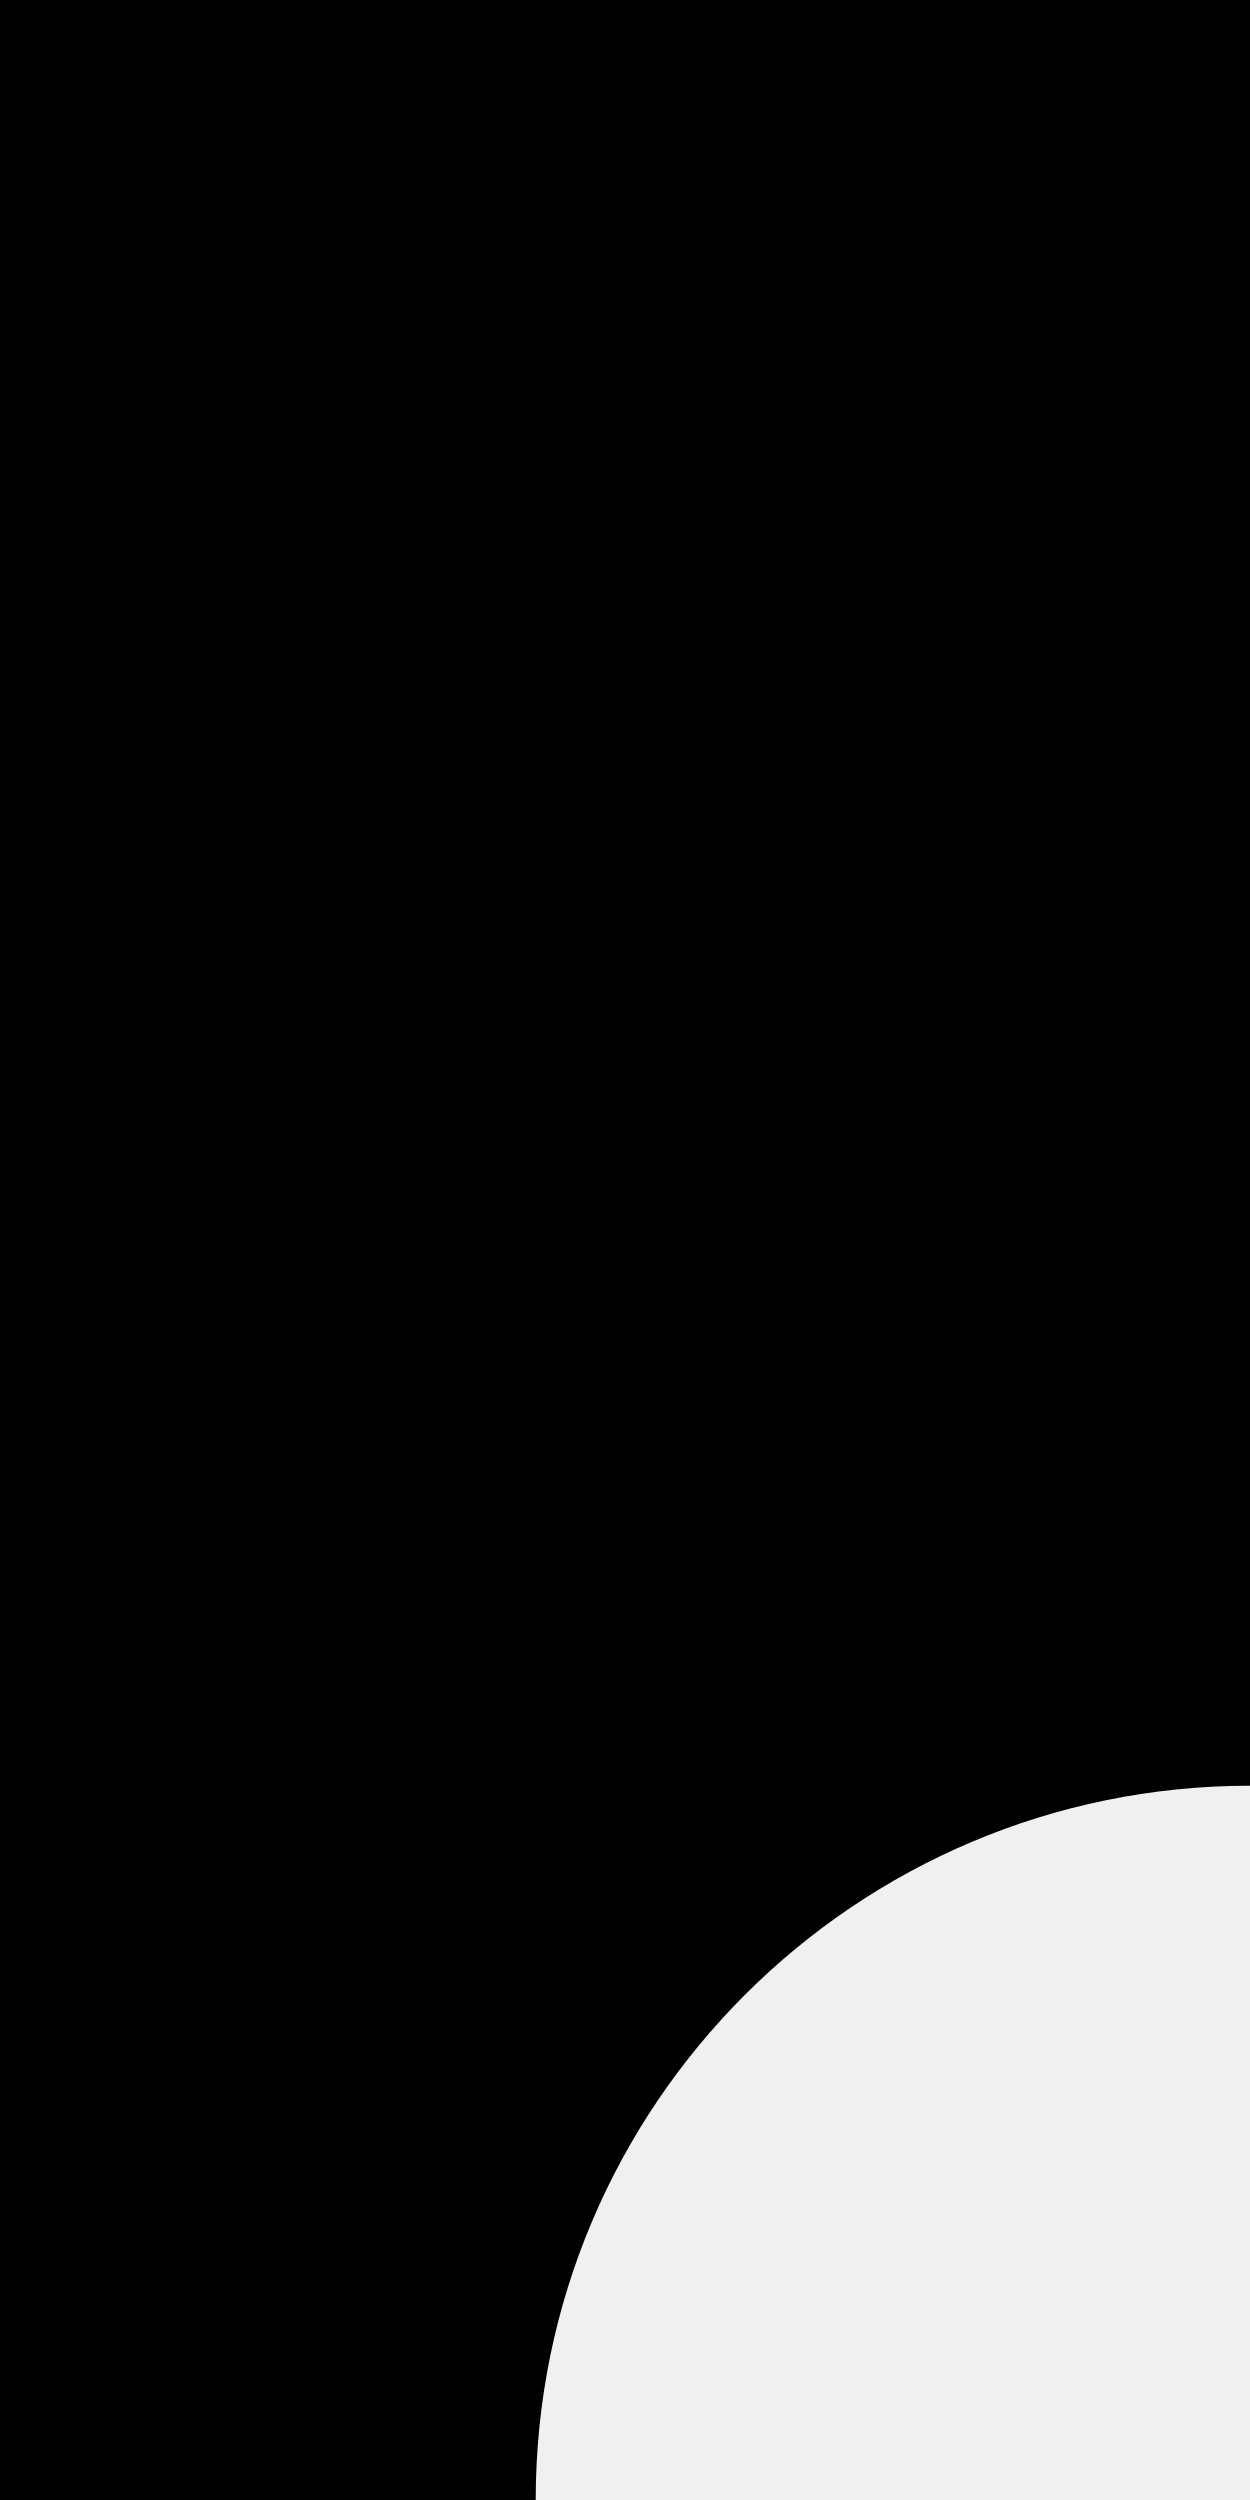
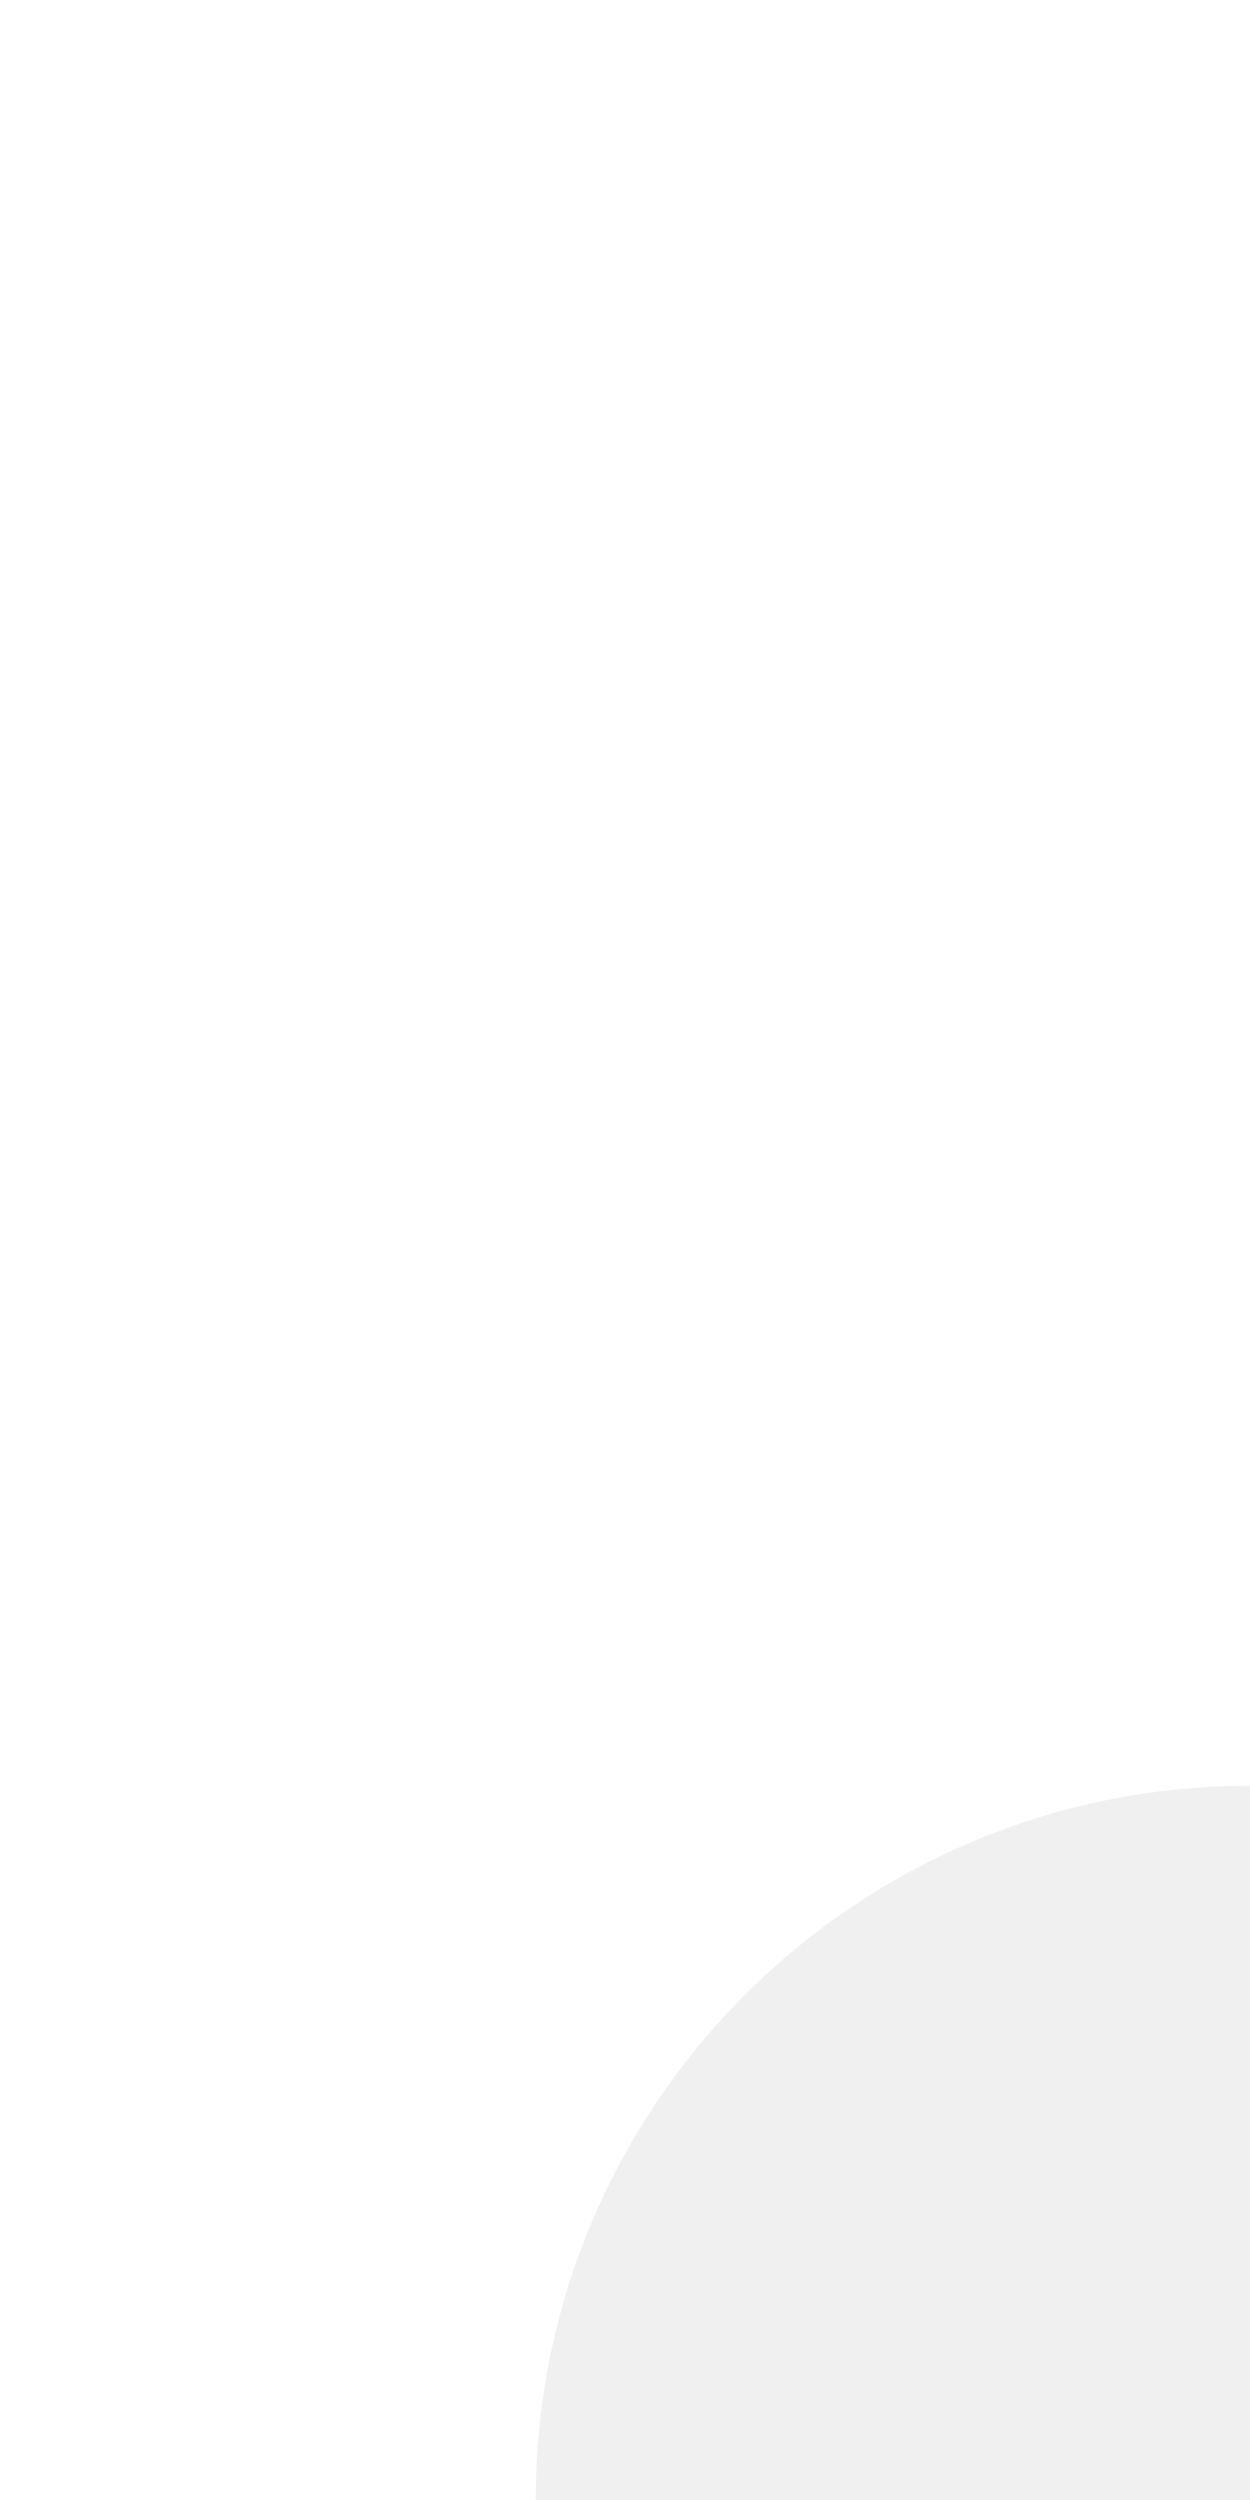
- <svg xmlns="http://www.w3.org/2000/svg" id="Layer_2" data-name="Layer 2" viewBox="0 0 28 56">
-   <g id="Layer_1-2" data-name="Layer 1">
+ <svg xmlns="http://www.w3.org/2000/svg" viewBox="0 0 28 56">
+   <style>
+     #layer {
+       fill : #fff;
+     }
+   </style>
+   <g id="layer" data-name="Layer 1">
    <path d="M12,56c0-8.84,7.16-16,16-16V0H0V56H12Z" />
  </g>
</svg>
